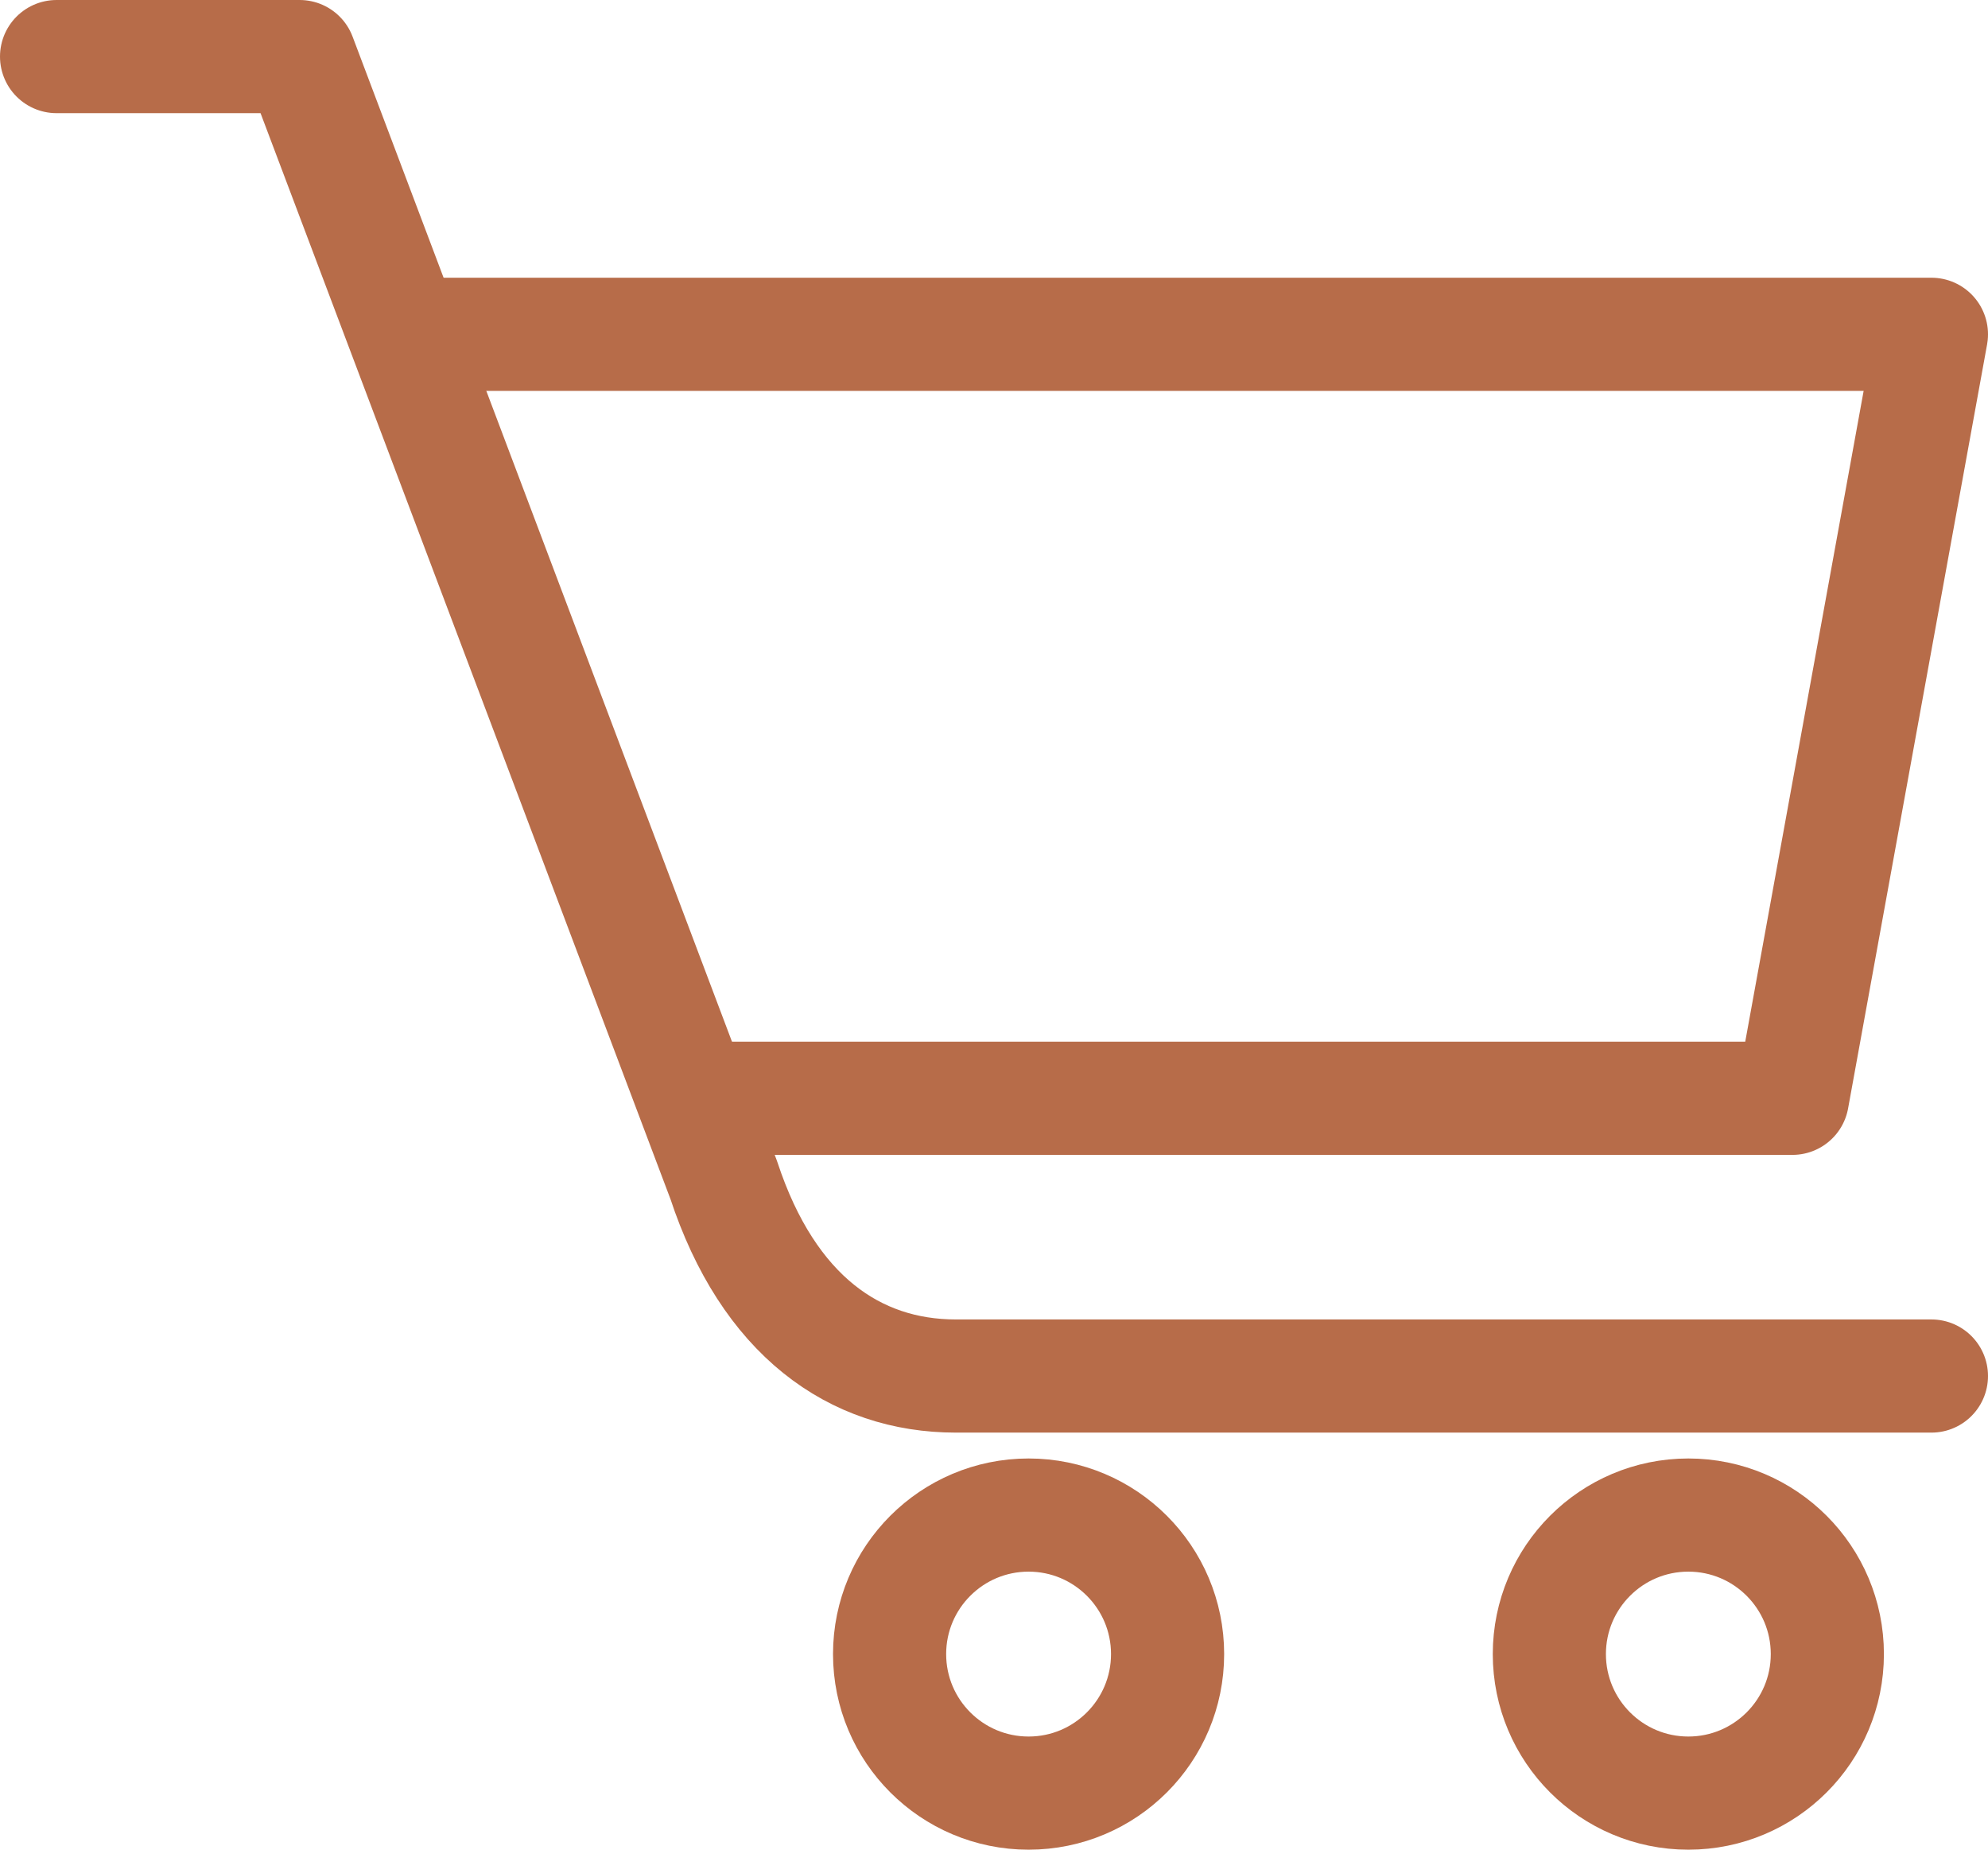
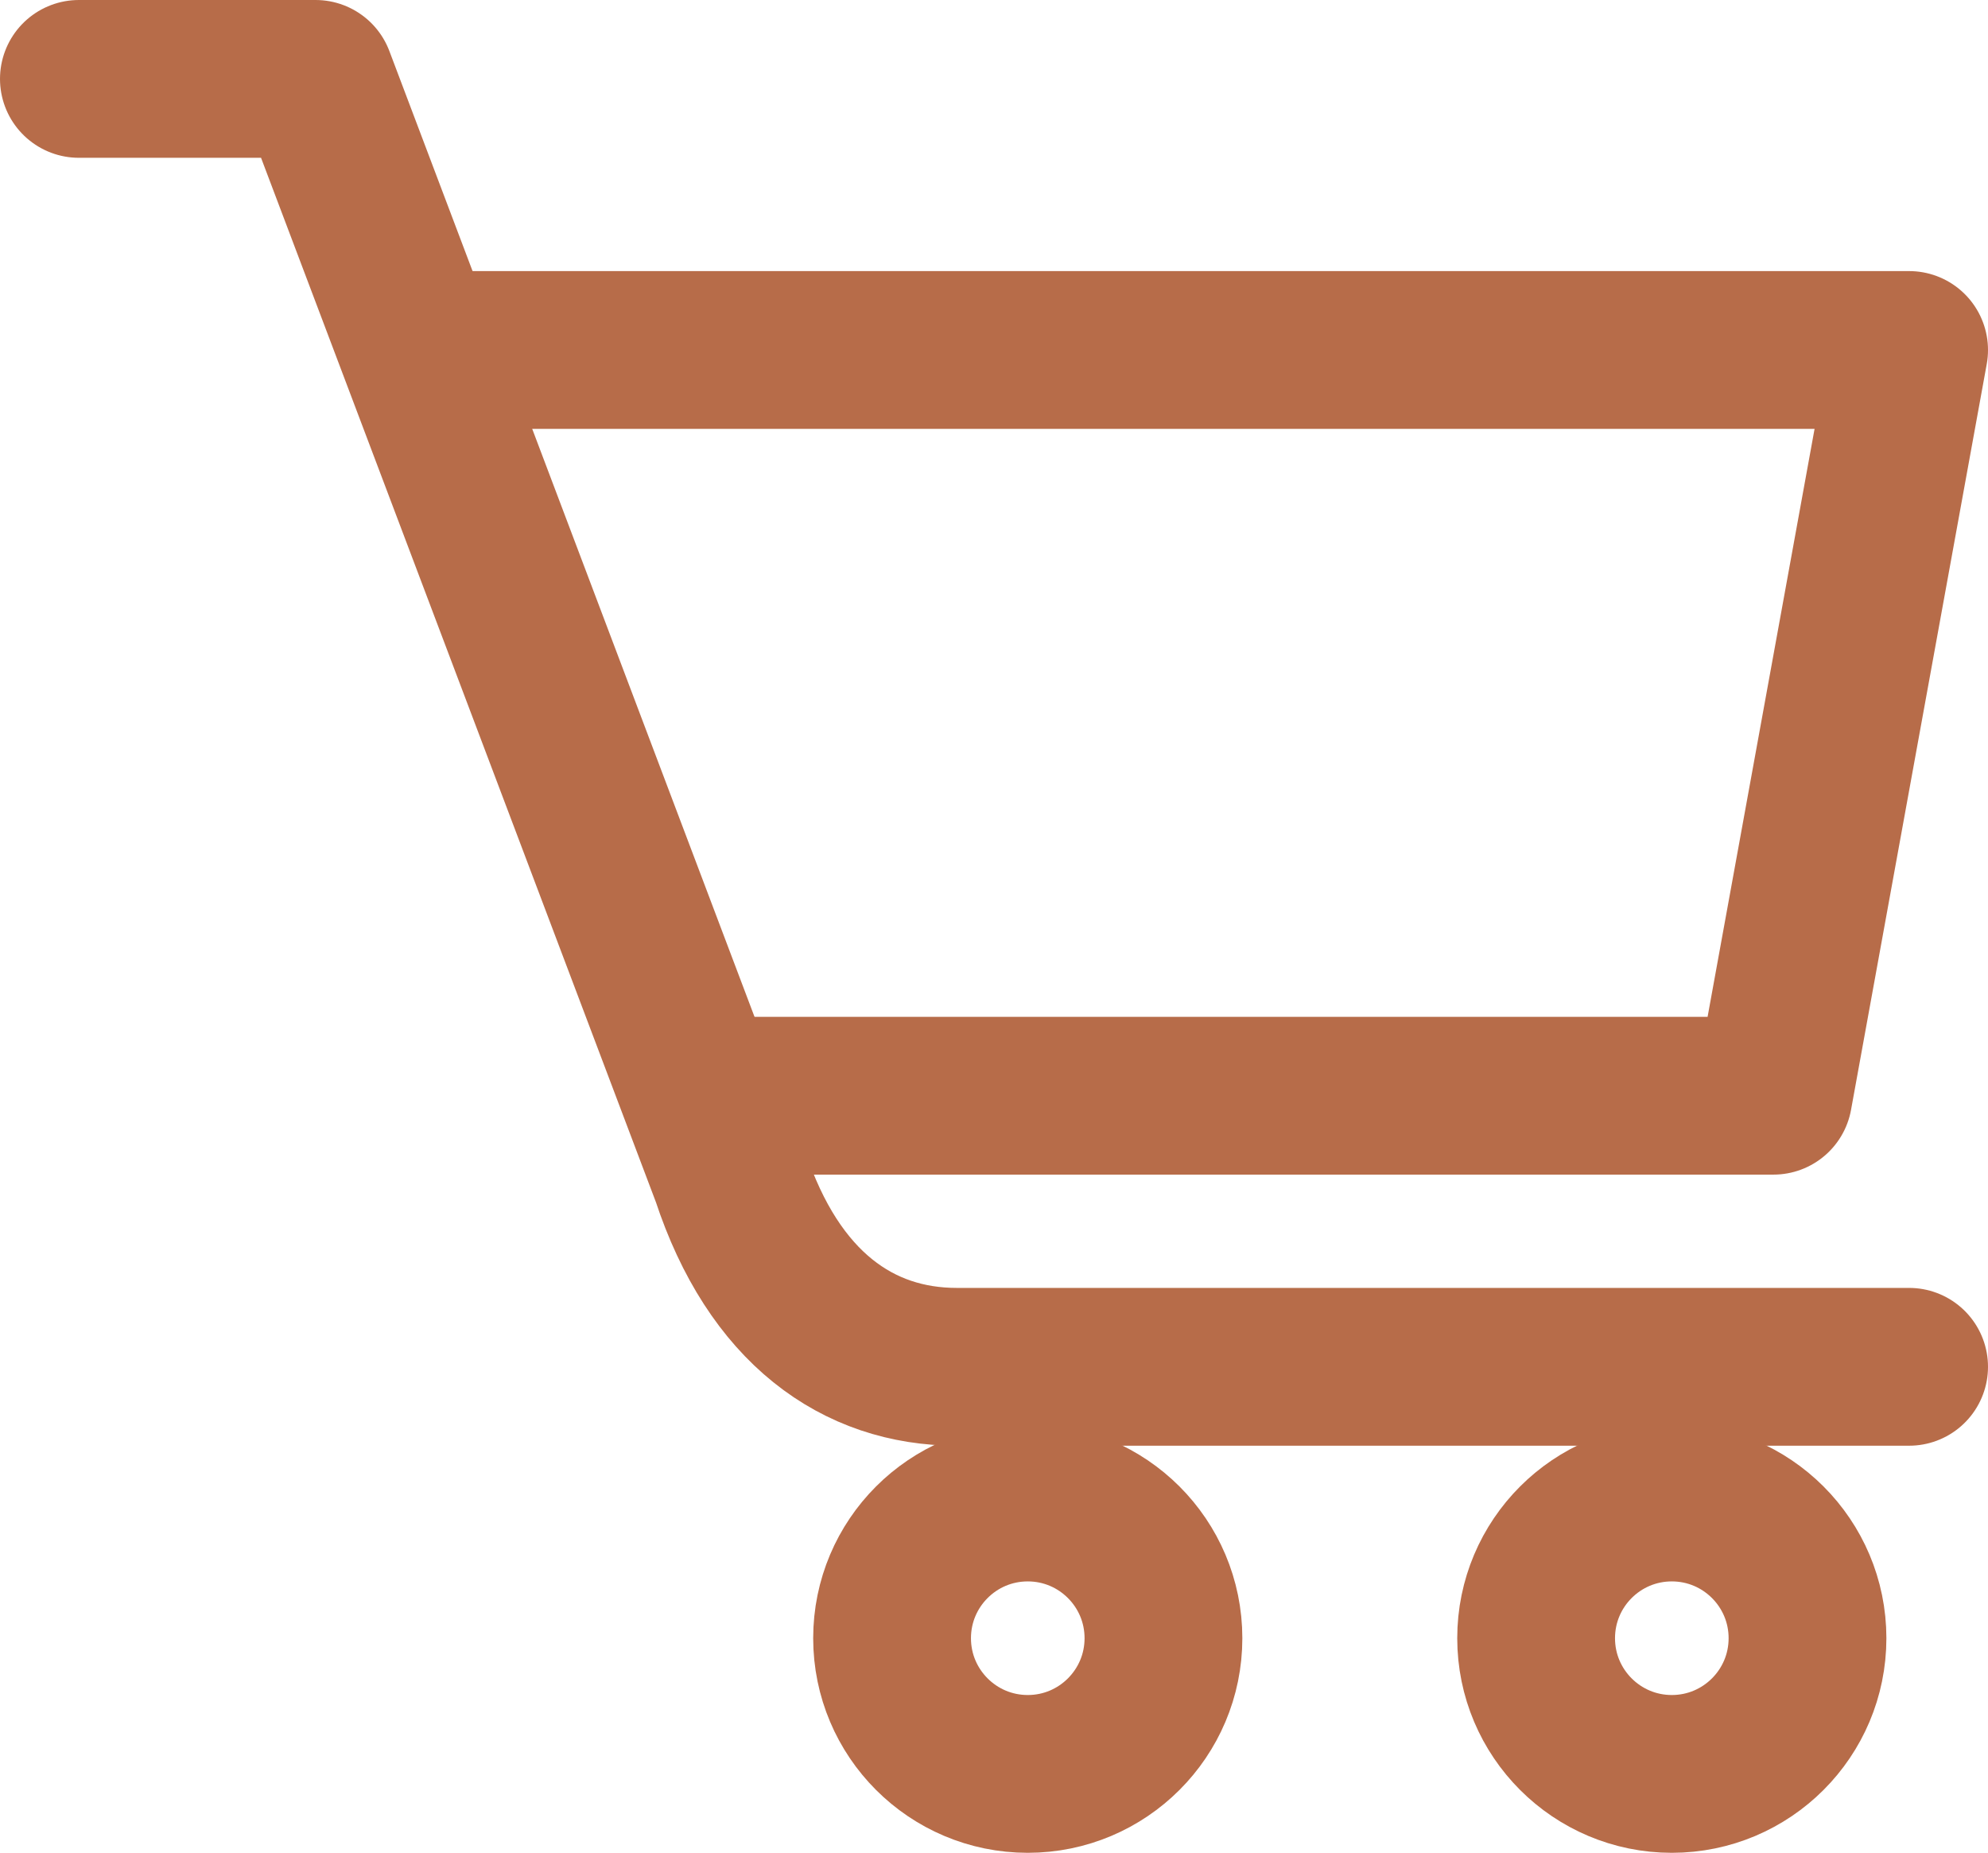
- <svg xmlns="http://www.w3.org/2000/svg" viewBox="0 0 61.5 57.2">
+ <svg xmlns="http://www.w3.org/2000/svg" viewBox="0 0 63 58.7">
  <defs>
-     <style>.cls-1{fill:none;stroke:#b76c49;stroke-linecap:round;stroke-linejoin:round;stroke-width:3.5px;}</style>
+     <style>.cls-1{fill:none;stroke:#b76c49;stroke-linecap:round;stroke-linejoin:round;stroke-width:5px;}</style>
  </defs>
  <g id="Layer_2" data-name="Layer 2">
    <g id="Layer_1-2" data-name="Layer 1">
-       <path class="cls-1" d="M1.75,1.75H9.27L22.39,36.5c1.38,4.19,4.05,6.06,7.18,6.06H59.75" />
-       <polyline class="cls-1" points="13.32 10.34 59.75 10.34 55.45 33.97 21.51 33.97" />
-       <circle class="cls-1" cx="31.82" cy="51.16" r="4.3" />
-       <circle class="cls-1" cx="52.23" cy="51.16" r="4.3" />
+       <path class="cls-1" d="M2.5,2.5H10L23.14,37.25c1.38,4.19,4.05,6.06,7.18,6.06H60.5" />
+       <polyline class="cls-1" points="14.07 11.09 60.5 11.09 56.2 34.72 22.26 34.72" />
+       <circle class="cls-1" cx="32.57" cy="51.91" r="4.3" />
+       <circle class="cls-1" cx="52.98" cy="51.91" r="4.3" />
    </g>
  </g>
</svg>
